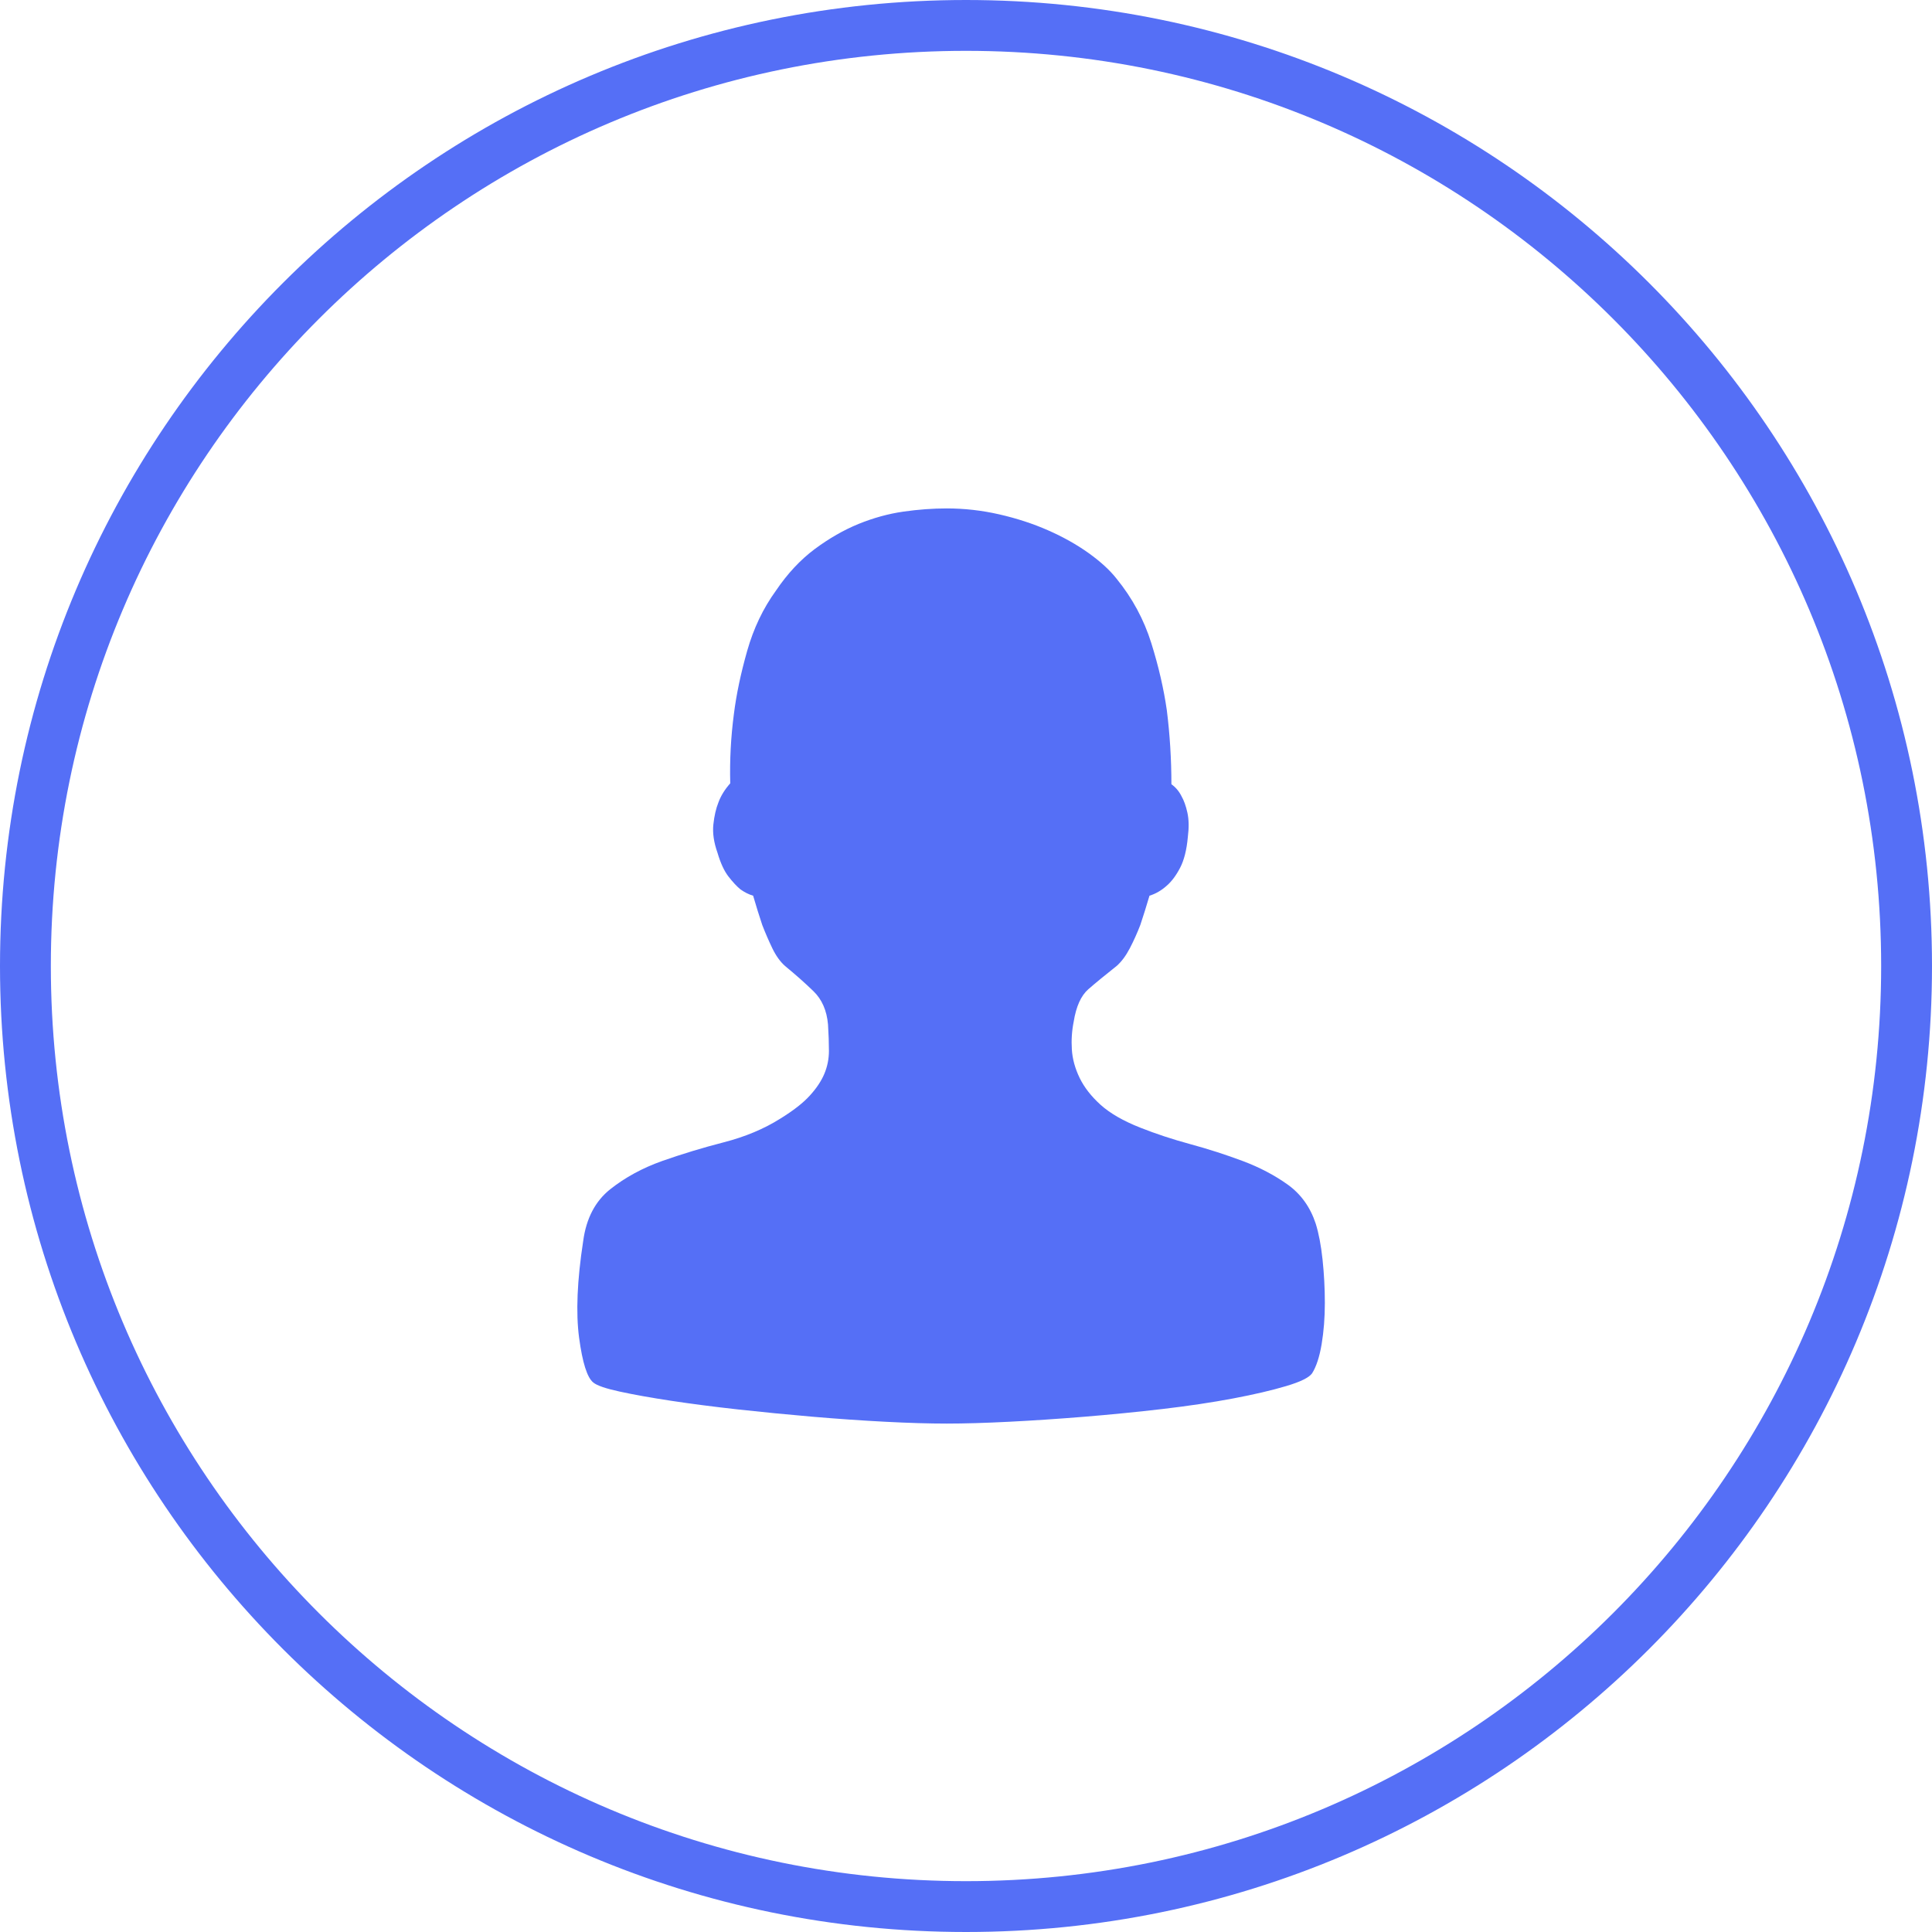
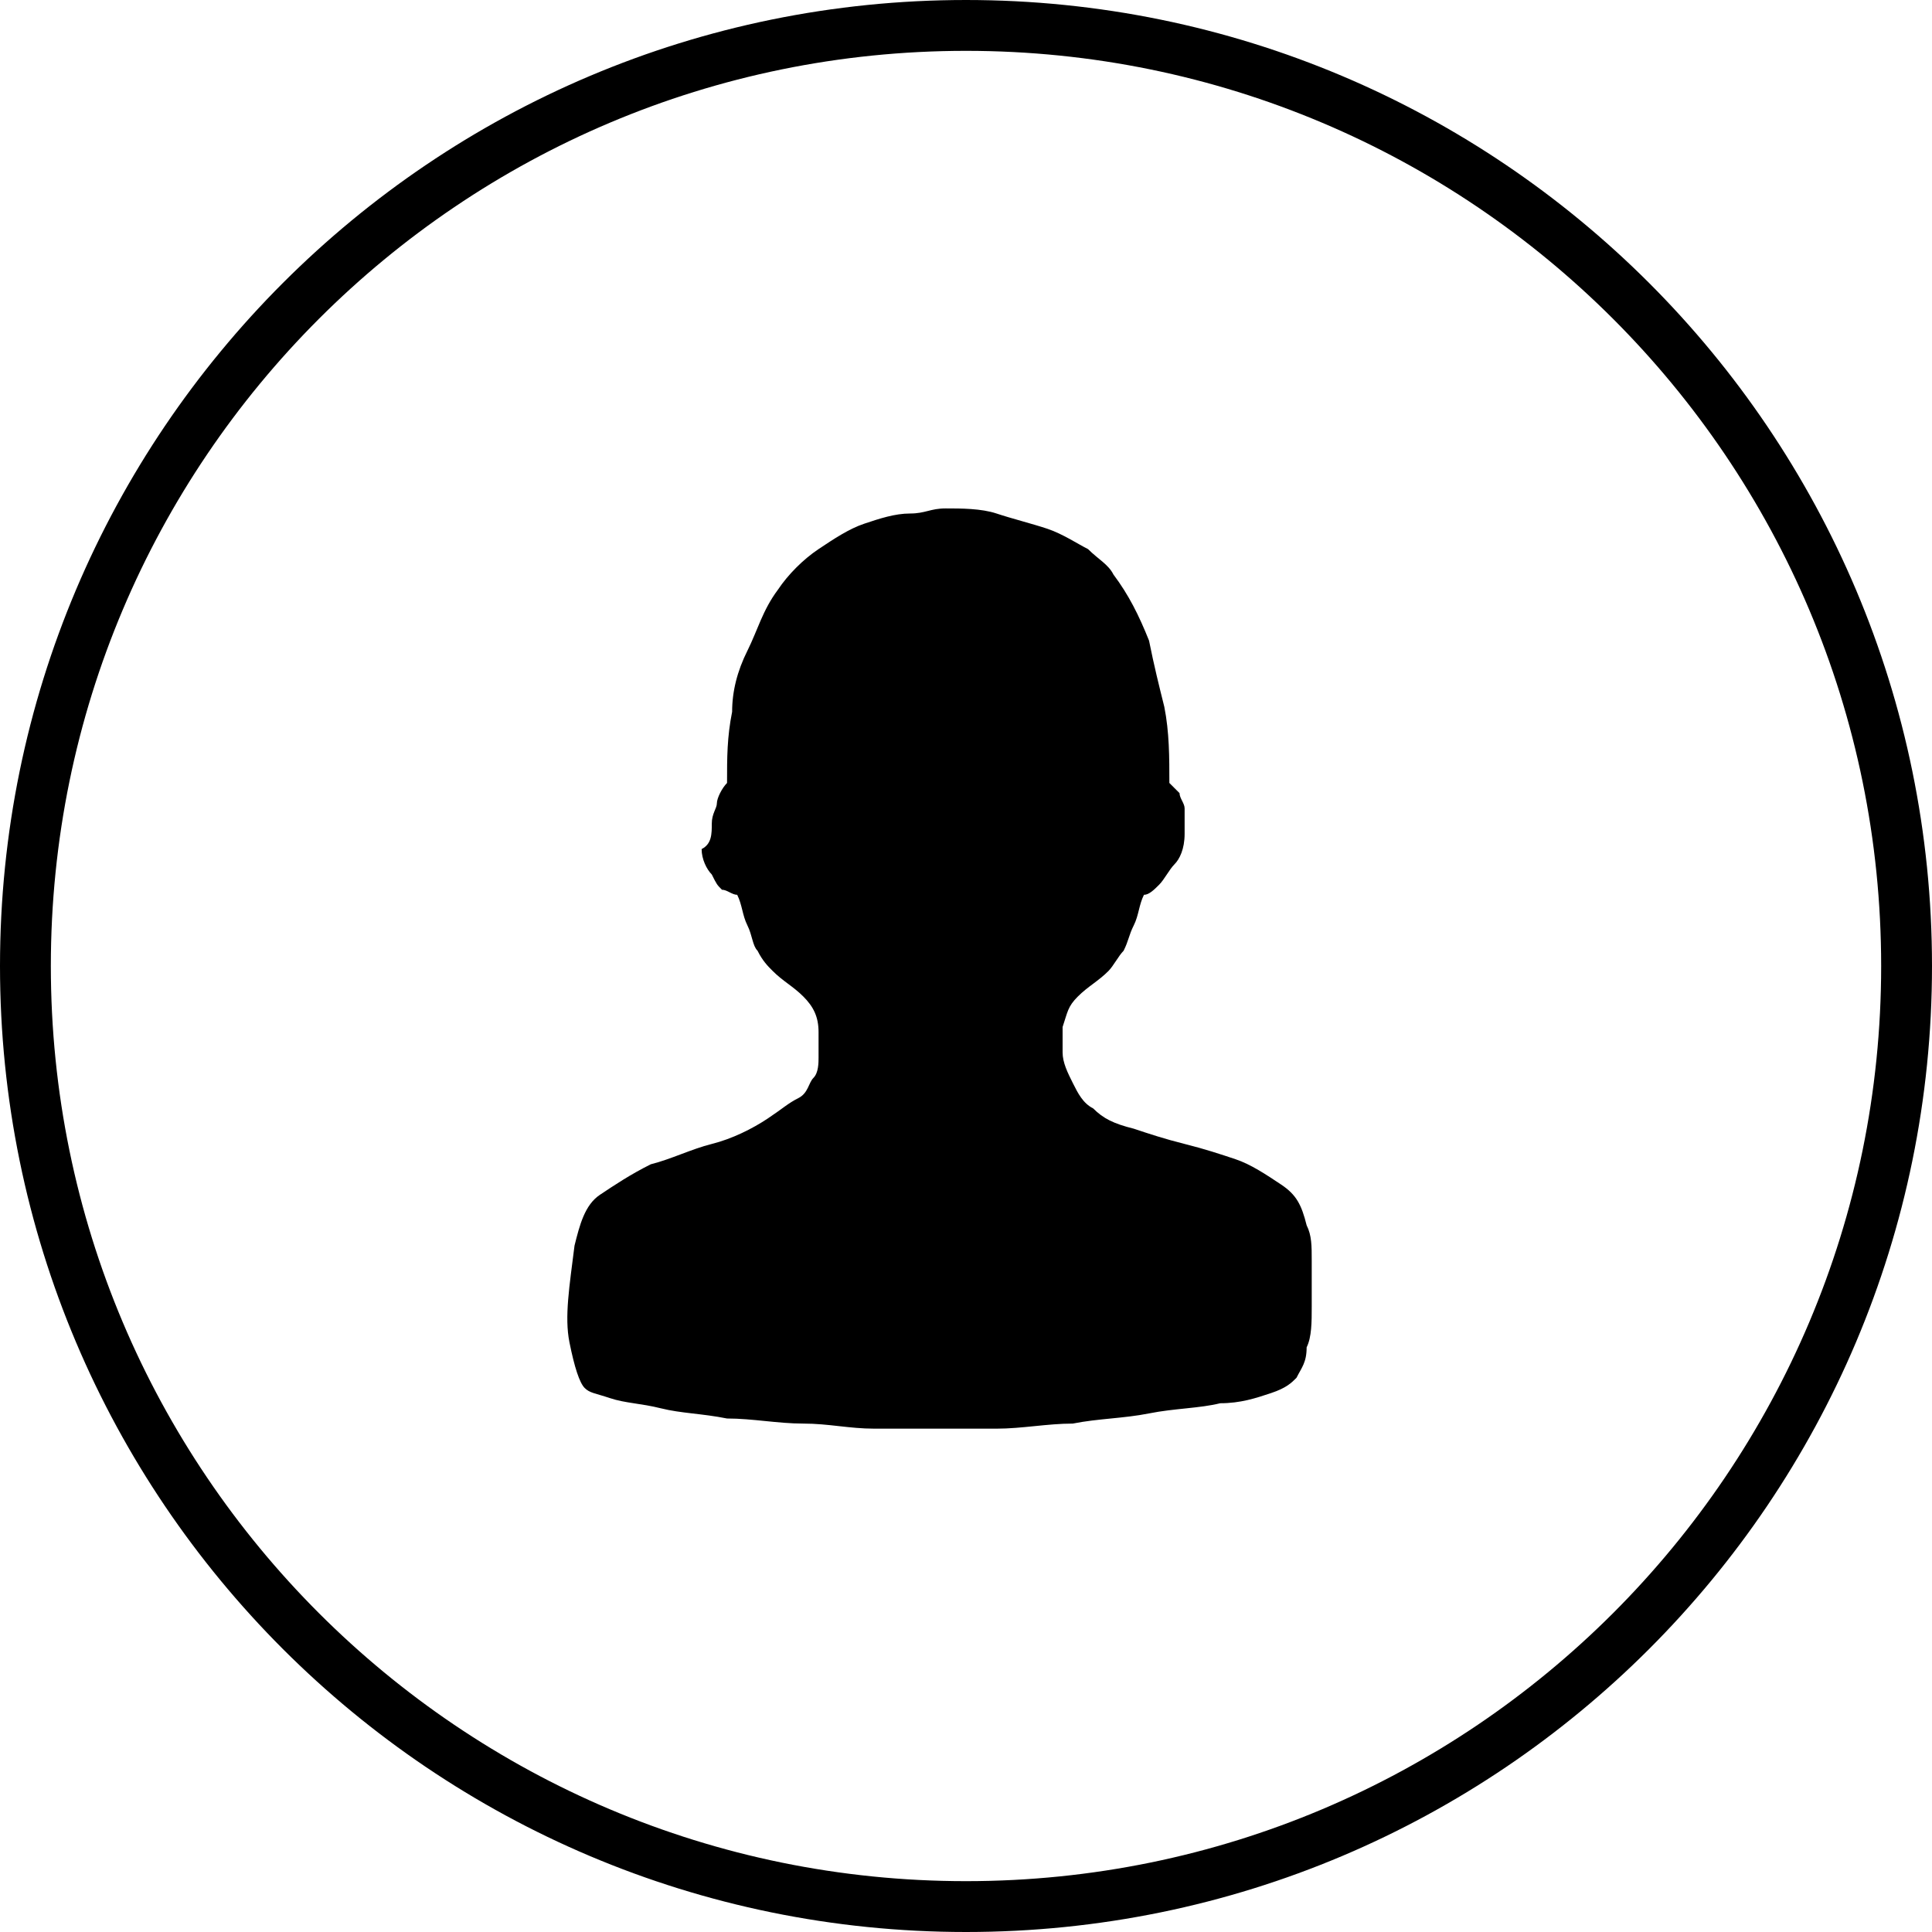
- <svg xmlns="http://www.w3.org/2000/svg" width="38px" height="38px" viewBox="0 0 38 38" version="1.1">
-   <g id="dummy" stroke="none" stroke-width="1" fill="none" fill-rule="evenodd">
-     <g id="2.1_搜尋檢索" transform="translate(-288, -655)">
-       <g id="编组-8备份-3" transform="translate(270, 639)">
-         <g id="icon_tercher" transform="translate(18, 16)">
-           <circle id="椭圆形" stroke="#556FF6" cx="19" cy="19" r="18.5" />
-           <g id="用户" transform="translate(10, 10)" fill-rule="nonzero">
-             <rect id="矩形" fill="#000000" opacity="0" x="0" y="0" width="18" height="18" />
-             <path d="M8.621,0 C8.968,0 9.313,0.039 9.654,0.117 C9.995,0.195 10.316,0.299 10.615,0.431 C10.914,0.563 11.181,0.713 11.414,0.88 C11.648,1.048 11.831,1.216 11.962,1.383 C12.274,1.766 12.501,2.189 12.645,2.65 C12.789,3.111 12.89,3.551 12.95,3.97 C13.01,4.449 13.04,4.934 13.04,5.425 C13.124,5.485 13.19,5.563 13.238,5.659 C13.286,5.743 13.325,5.85 13.354,5.982 C13.384,6.114 13.387,6.275 13.363,6.467 C13.34,6.719 13.289,6.919 13.211,7.069 C13.133,7.219 13.046,7.335 12.95,7.419 C12.843,7.515 12.729,7.581 12.609,7.617 C12.549,7.82 12.489,8.012 12.429,8.192 C12.369,8.347 12.301,8.5 12.223,8.65 C12.145,8.799 12.058,8.916 11.962,9 C11.735,9.18 11.549,9.332 11.405,9.458 C11.262,9.584 11.166,9.796 11.118,10.096 C11.082,10.275 11.07,10.458 11.082,10.644 C11.094,10.829 11.145,11.015 11.235,11.201 C11.325,11.386 11.462,11.563 11.648,11.731 C11.834,11.898 12.094,12.048 12.429,12.18 C12.729,12.299 13.055,12.407 13.408,12.503 C13.762,12.599 14.106,12.71 14.441,12.835 C14.777,12.961 15.073,13.117 15.331,13.302 C15.588,13.488 15.771,13.742 15.878,14.066 C15.938,14.257 15.983,14.494 16.013,14.775 C16.043,15.057 16.058,15.341 16.058,15.629 C16.058,15.916 16.037,16.186 15.995,16.437 C15.953,16.689 15.89,16.88 15.807,17.012 C15.747,17.096 15.576,17.18 15.295,17.263 C15.013,17.347 14.666,17.428 14.253,17.506 C13.84,17.584 13.378,17.653 12.869,17.713 C12.36,17.772 11.848,17.823 11.334,17.865 C10.819,17.907 10.325,17.94 9.851,17.964 C9.378,17.988 8.968,18 8.621,18 C8.274,18 7.869,17.988 7.408,17.964 C6.947,17.94 6.471,17.907 5.98,17.865 C5.489,17.823 5.001,17.775 4.516,17.722 C4.031,17.668 3.591,17.611 3.196,17.551 C2.801,17.491 2.465,17.431 2.19,17.371 C1.914,17.311 1.741,17.252 1.669,17.192 C1.549,17.096 1.456,16.802 1.39,16.311 C1.325,15.82 1.351,15.186 1.471,14.407 C1.531,13.964 1.708,13.626 2.001,13.392 C2.295,13.159 2.636,12.973 3.025,12.835 C3.414,12.698 3.819,12.575 4.238,12.467 C4.657,12.359 5.028,12.204 5.351,12 C5.603,11.844 5.795,11.695 5.926,11.551 C6.058,11.407 6.154,11.263 6.214,11.12 C6.274,10.976 6.304,10.826 6.304,10.671 C6.304,10.515 6.298,10.341 6.286,10.15 C6.262,9.874 6.166,9.656 5.998,9.494 C5.831,9.332 5.645,9.168 5.441,9 C5.346,8.916 5.262,8.799 5.19,8.65 C5.118,8.5 5.052,8.347 4.992,8.192 C4.932,8.012 4.872,7.82 4.813,7.617 C4.729,7.593 4.645,7.551 4.561,7.491 C4.489,7.431 4.411,7.347 4.328,7.24 C4.244,7.132 4.172,6.976 4.112,6.772 C4.04,6.569 4.013,6.383 4.031,6.216 C4.049,6.048 4.082,5.904 4.13,5.784 C4.178,5.653 4.256,5.527 4.363,5.407 C4.351,4.952 4.375,4.497 4.435,4.042 C4.483,3.659 4.57,3.246 4.696,2.802 C4.822,2.359 5.01,1.964 5.262,1.617 C5.489,1.281 5.744,1.009 6.025,0.799 C6.307,0.59 6.594,0.425 6.887,0.305 C7.181,0.186 7.474,0.105 7.768,0.063 C8.061,0.021 8.346,0 8.621,0 Z" id="路径" fill="#556FF6" />
-           </g>
-         </g>
-       </g>
-     </g>
-   </g>
+ <svg xmlns="http://www.w3.org/2000/svg" version="1.1" id="圖層_1" x="0px" y="0px" viewBox="0 0 38 38" style="enable-background:new 0 0 38 38;" xml:space="preserve">
+   <style type="text/css">
+ 	.st0{fill:none;stroke:#000000;}
+ 	.st1{fill-opacity:0;}
+ </style>
+   <circle id="椭圆形" class="st0" cx="19" cy="19" r="18.5" />
+   <rect id="矩形" x="10" y="10" class="st1" width="18" height="18" />
+   <path id="路径" d="M18.6,10c0.3,0,0.7,0,1,0.1s0.7,0.2,1,0.3c0.3,0.1,0.6,0.3,0.8,0.4c0.2,0.2,0.4,0.3,0.5,0.5  c0.3,0.4,0.5,0.8,0.7,1.3c0.1,0.5,0.2,0.9,0.3,1.3c0.1,0.5,0.1,1,0.1,1.5c0.1,0.1,0.1,0.1,0.2,0.2c0,0.1,0.1,0.2,0.1,0.3  c0,0.1,0,0.3,0,0.5c0,0.3-0.1,0.5-0.2,0.6c-0.1,0.1-0.2,0.3-0.3,0.4c-0.1,0.1-0.2,0.2-0.3,0.2c-0.1,0.2-0.1,0.4-0.2,0.6  c-0.1,0.2-0.1,0.3-0.2,0.5c-0.1,0.1-0.2,0.3-0.3,0.4c-0.2,0.2-0.4,0.3-0.6,0.5s-0.2,0.3-0.3,0.6c0,0.2,0,0.4,0,0.5  c0,0.2,0.1,0.4,0.2,0.6s0.2,0.4,0.4,0.5c0.2,0.2,0.4,0.3,0.8,0.4c0.3,0.1,0.6,0.2,1,0.3c0.4,0.1,0.7,0.2,1,0.3  c0.3,0.1,0.6,0.3,0.9,0.5c0.3,0.2,0.4,0.4,0.5,0.8c0.1,0.2,0.1,0.4,0.1,0.7s0,0.6,0,0.9s0,0.6-0.1,0.8c0,0.3-0.1,0.4-0.2,0.6  c-0.1,0.1-0.2,0.2-0.5,0.3c-0.3,0.1-0.6,0.2-1,0.2c-0.4,0.1-0.9,0.1-1.4,0.2s-1,0.1-1.5,0.2c-0.5,0-1,0.1-1.5,0.1  c-0.5,0-0.9,0-1.2,0s-0.8,0-1.2,0c-0.5,0-0.9-0.1-1.4-0.1c-0.5,0-1-0.1-1.5-0.1c-0.5-0.1-0.9-0.1-1.3-0.2c-0.4-0.1-0.7-0.1-1-0.2  c-0.3-0.1-0.4-0.1-0.5-0.2c-0.1-0.1-0.2-0.4-0.3-0.9c-0.1-0.5,0-1.1,0.1-1.9c0.1-0.4,0.2-0.8,0.5-1c0.3-0.2,0.6-0.4,1-0.6  c0.4-0.1,0.8-0.3,1.2-0.4c0.4-0.1,0.8-0.3,1.1-0.5c0.3-0.2,0.4-0.3,0.6-0.4s0.2-0.3,0.3-0.4c0.1-0.1,0.1-0.3,0.1-0.4s0-0.3,0-0.5  c0-0.3-0.1-0.5-0.3-0.7c-0.2-0.2-0.4-0.3-0.6-0.5c-0.1-0.1-0.2-0.2-0.3-0.4c-0.1-0.1-0.1-0.3-0.2-0.5c-0.1-0.2-0.1-0.4-0.2-0.6  c-0.1,0-0.2-0.1-0.3-0.1c-0.1-0.1-0.1-0.1-0.2-0.3c-0.1-0.1-0.2-0.3-0.2-0.5C14,16.6,14,16.4,14,16.2s0.1-0.3,0.1-0.4  c0-0.1,0.1-0.3,0.2-0.4c0-0.5,0-0.9,0.1-1.4c0-0.4,0.1-0.8,0.3-1.2s0.3-0.8,0.6-1.2c0.2-0.3,0.5-0.6,0.8-0.8  c0.3-0.2,0.6-0.4,0.9-0.5c0.3-0.1,0.6-0.2,0.9-0.2S18.3,10,18.6,10z" />
</svg>
